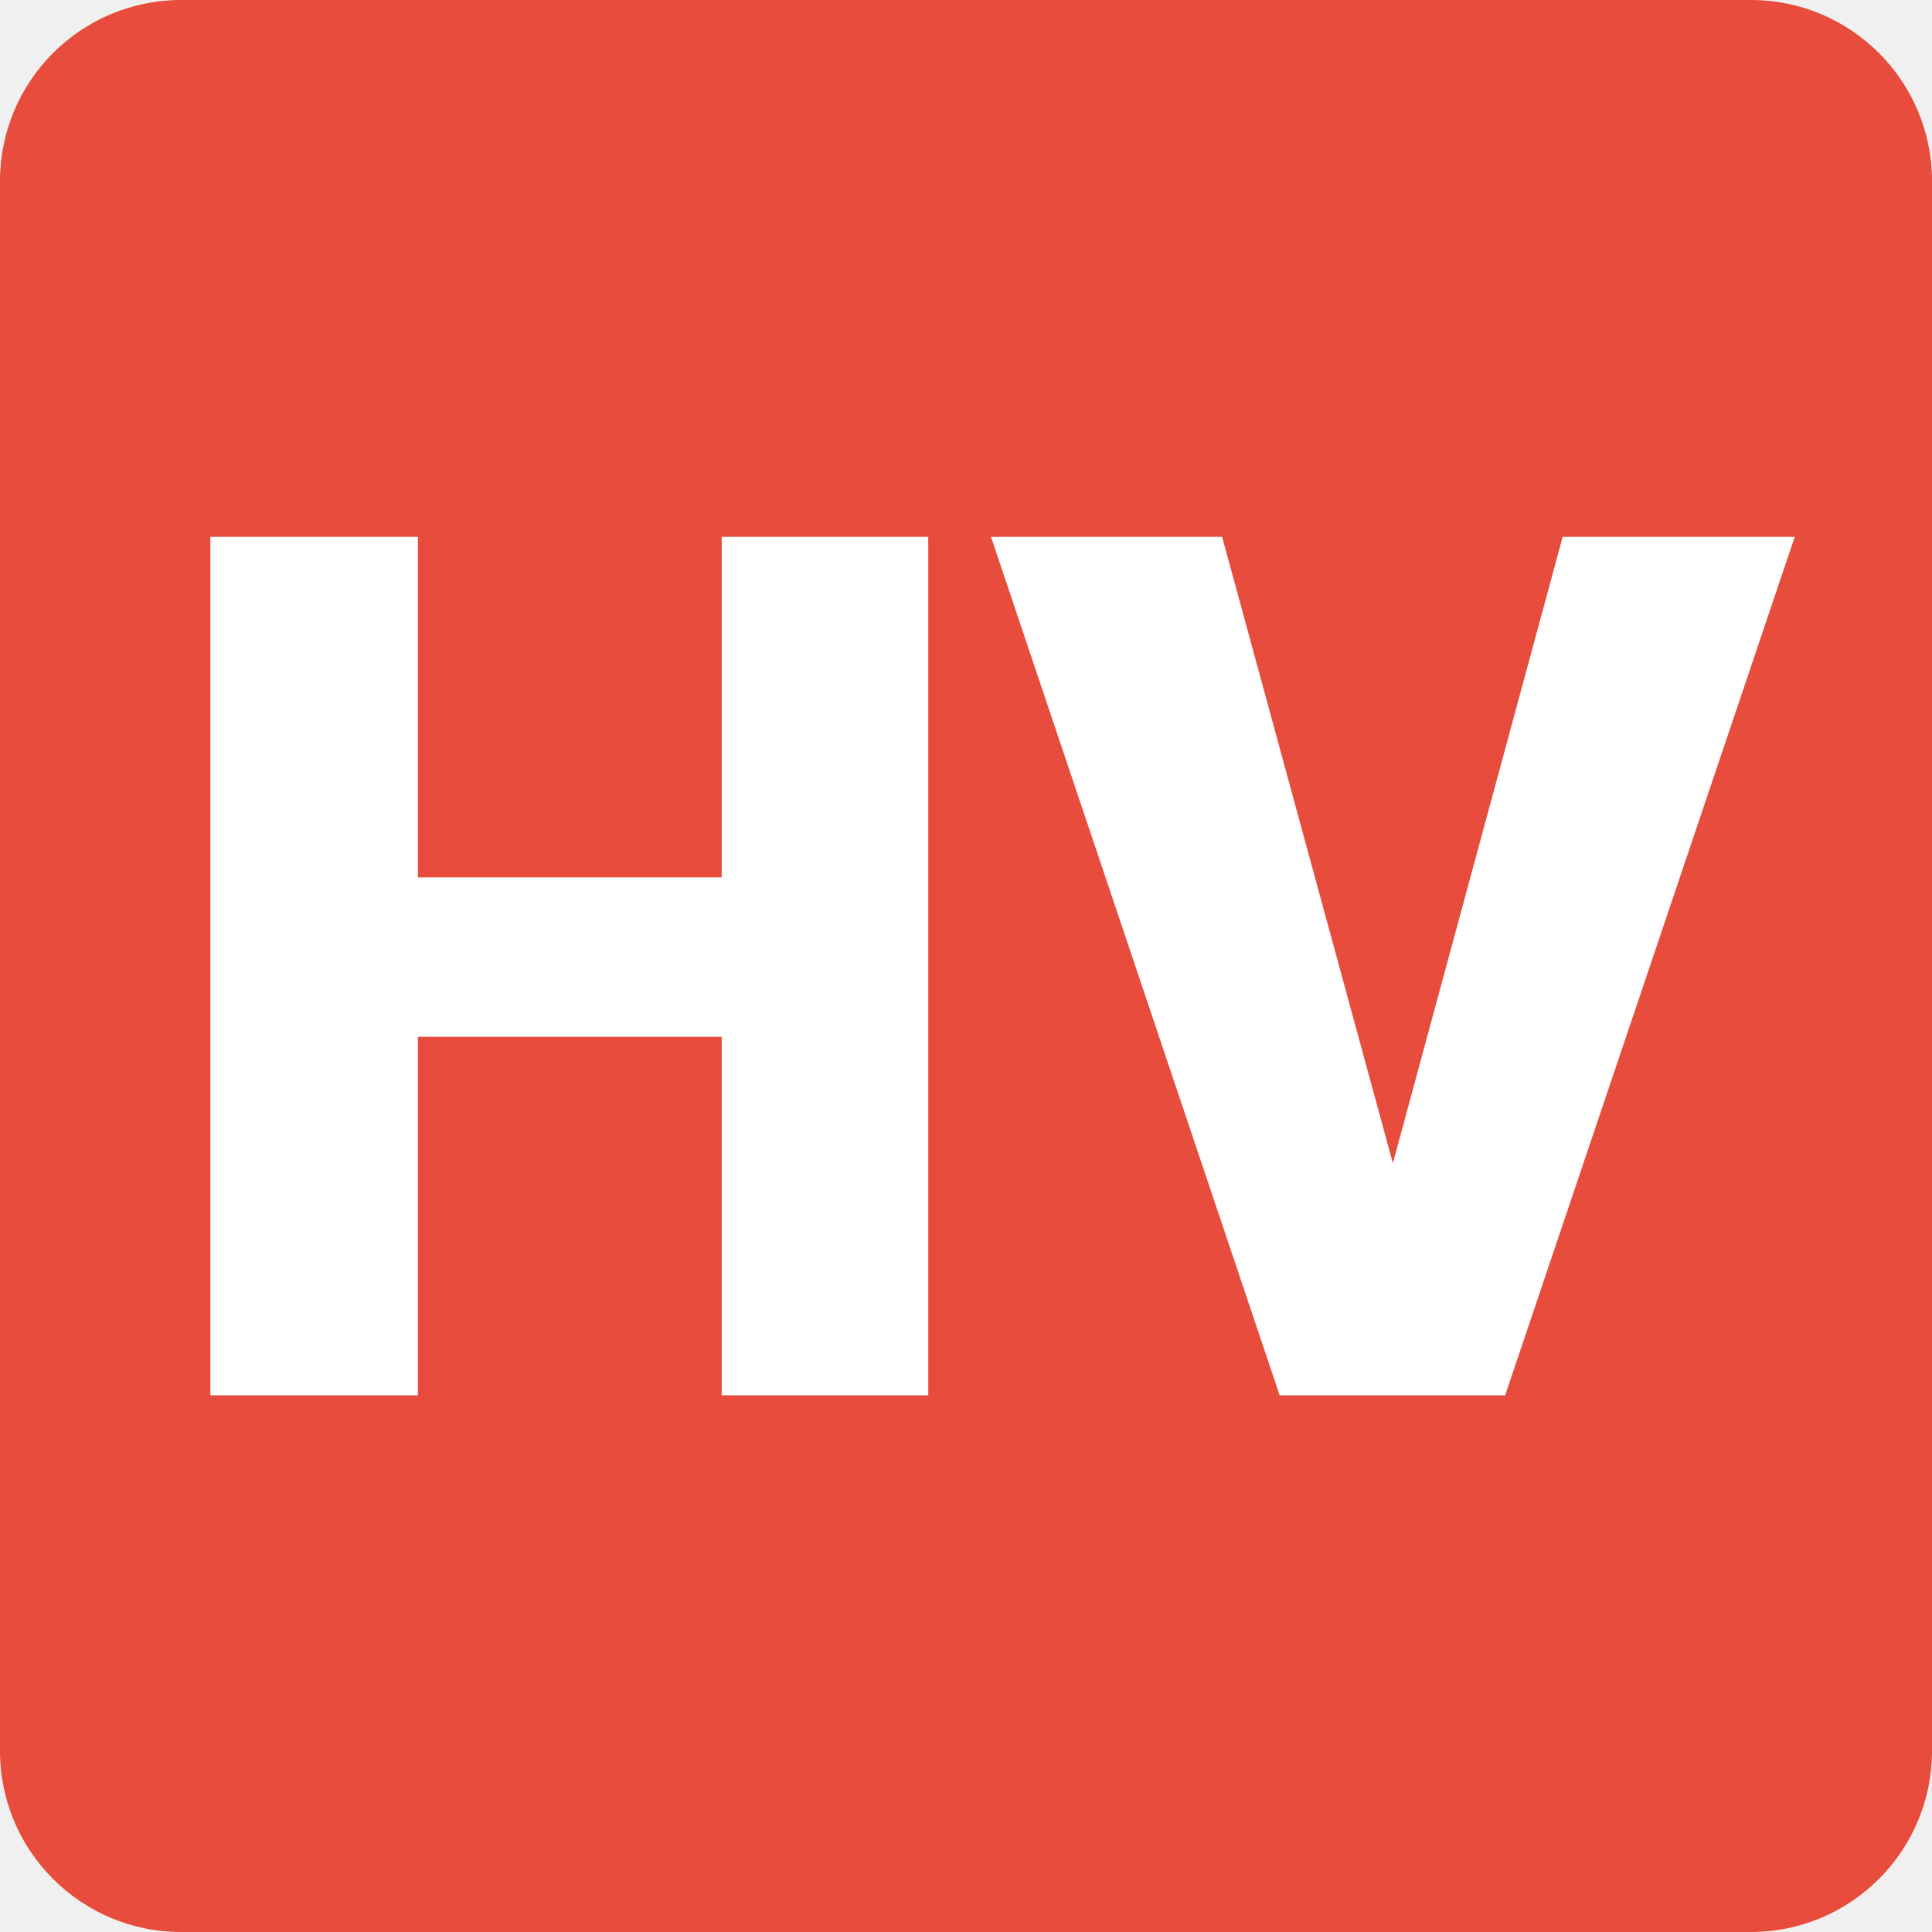
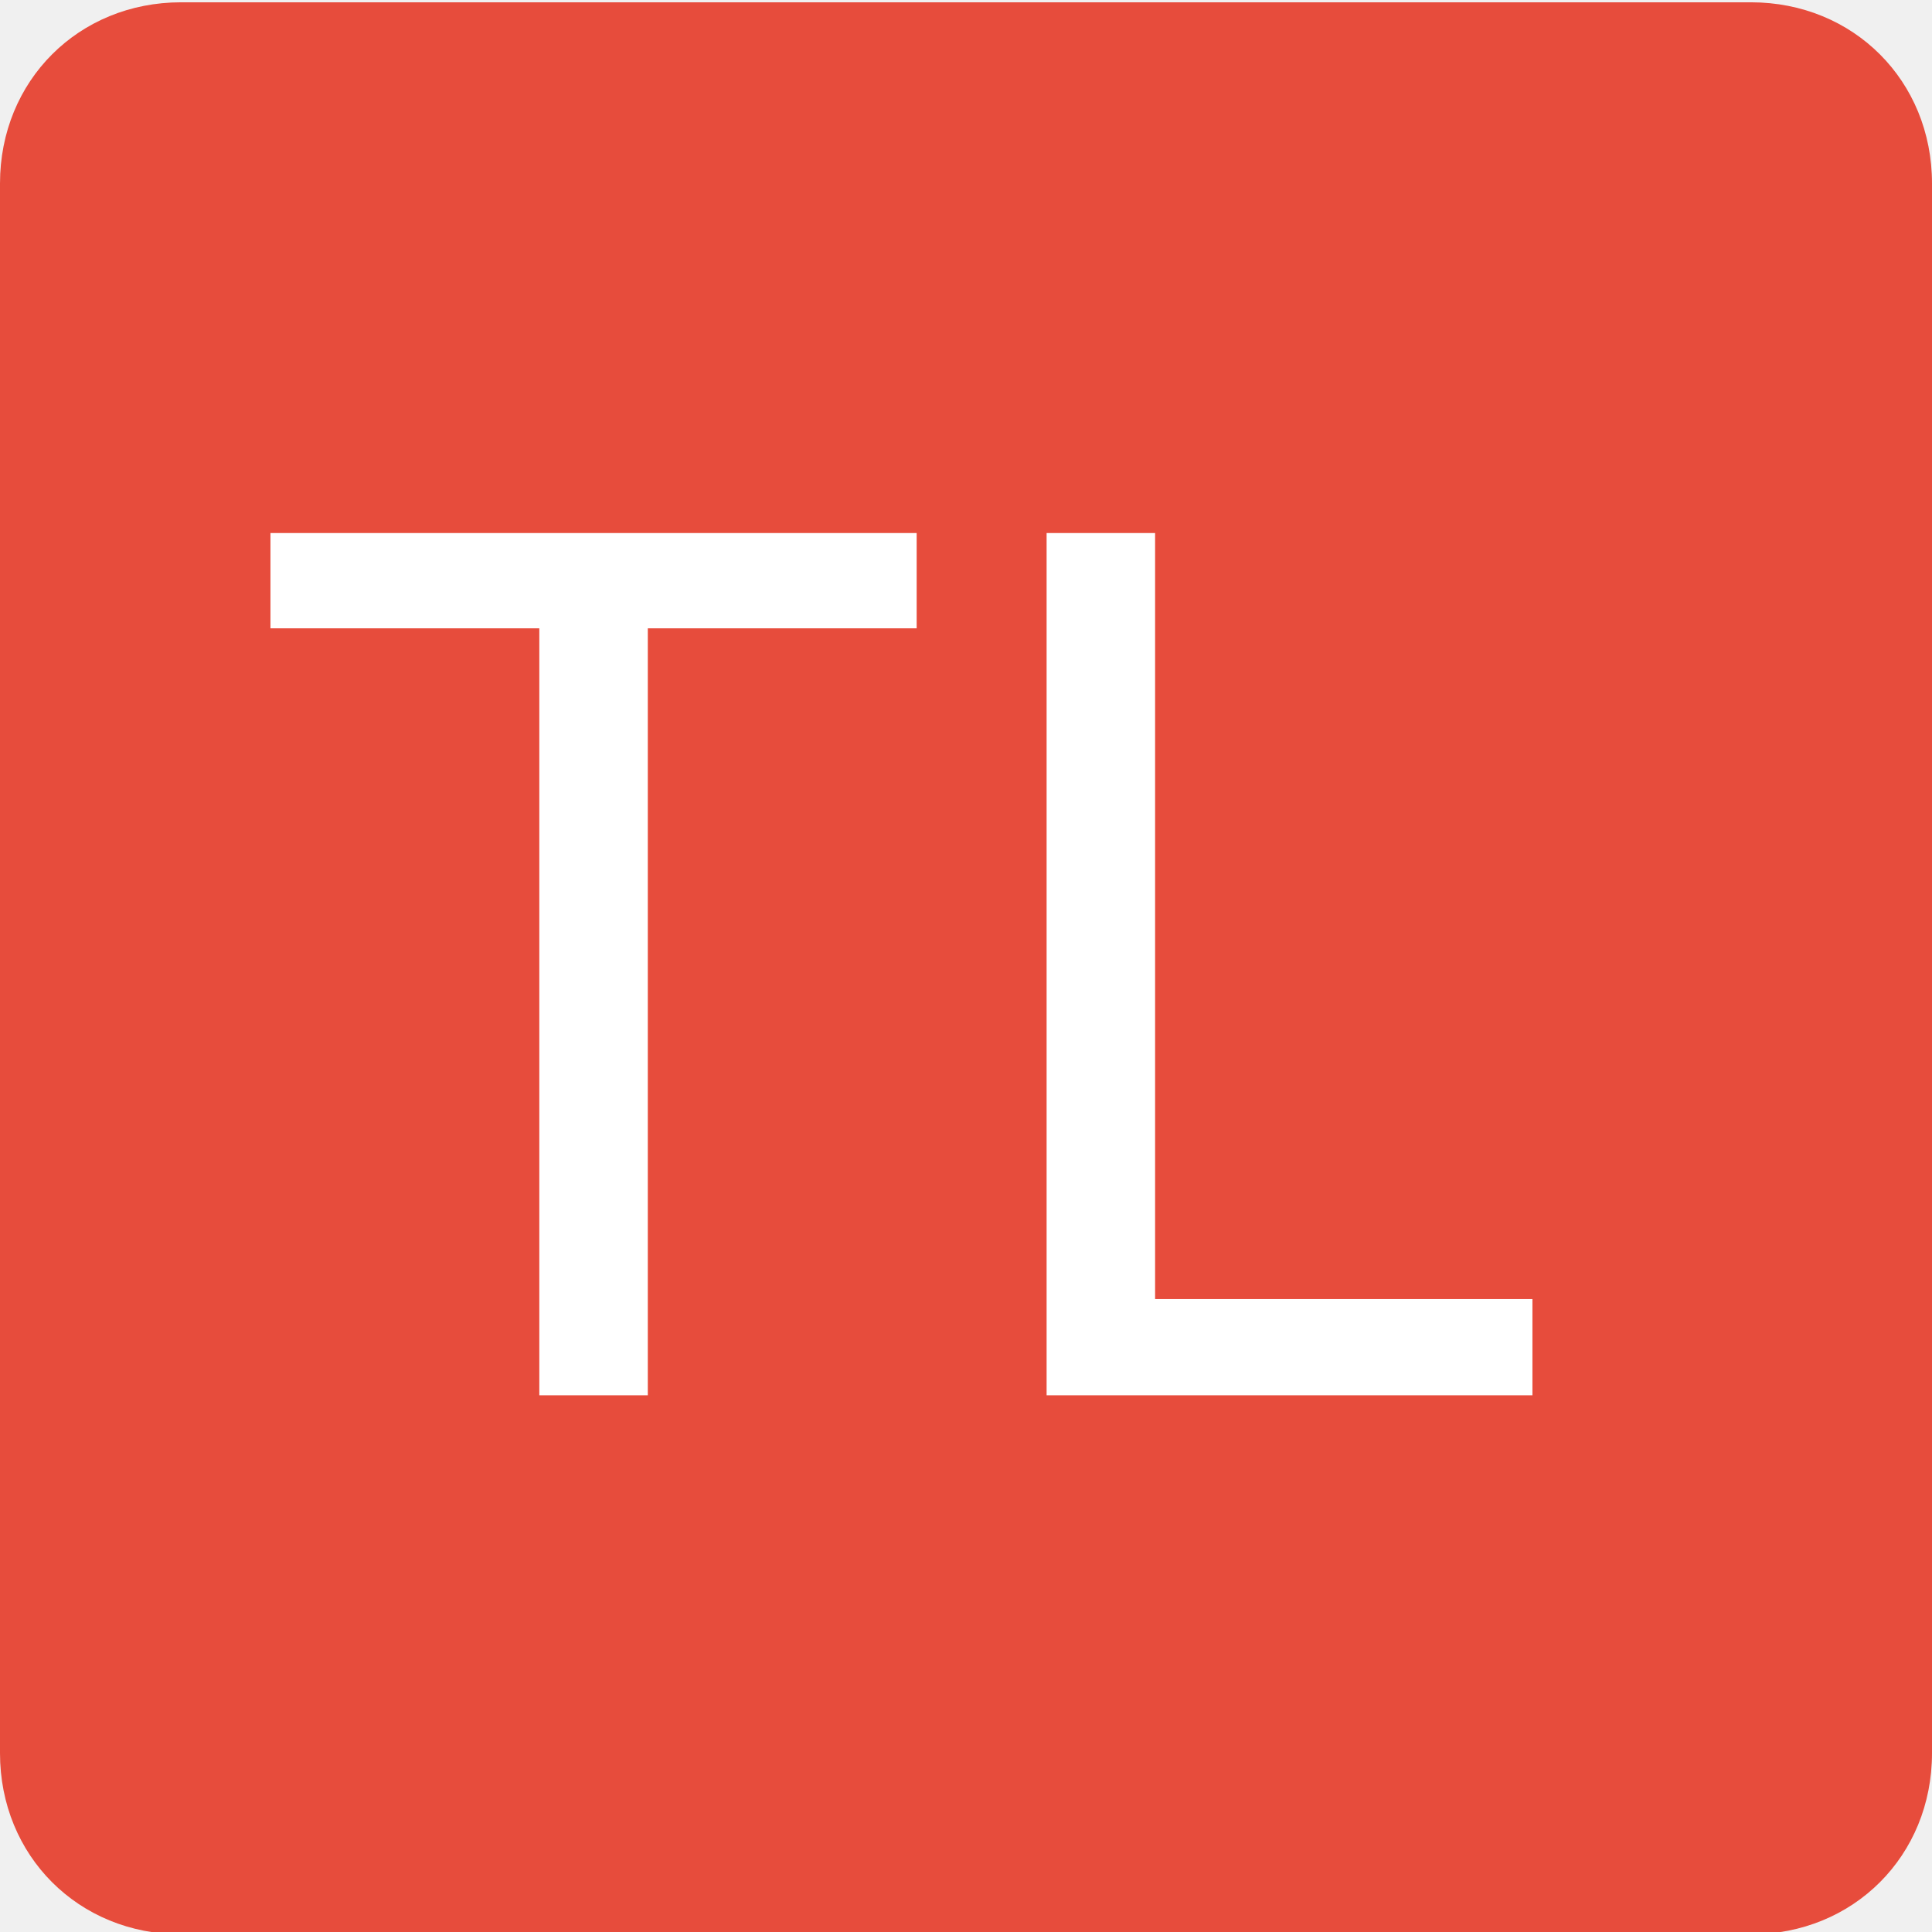
- <svg xmlns="http://www.w3.org/2000/svg" width="32" height="32" viewBox="0 0 32 32" id="svg5640" version="1.1">
-   <defs id="defs5642" />
+ <svg xmlns="http://www.w3.org/2000/svg" version="1.1" id="svg5640" x="0px" y="0px" viewBox="0 0 32 32" style="enable-background:new 0 0 32 32;" xml:space="preserve">
+   <style type="text/css">
+ 	.st0{fill:#E74C3C;}
+ 	.st1{fill:#FFFFFF;}
+ 	.st2{font-family:'Roboto-Black';}
+ 	.st3{font-size:20px;}
+ </style>
  <g id="layer1" transform="translate(0,-1020.362)">
-     <rect style="opacity:1;fill:#e74c3c;fill-opacity:1;stroke:none;stroke-width:1;stroke-linecap:round;stroke-linejoin:miter;stroke-miterlimit:4;stroke-dasharray:none;stroke-dashoffset:0;stroke-opacity:1" id="rect6188" width="32" height="32" x="0" y="1020.362" rx="3" ry="3" />
-     <text xml:space="preserve" style="font-style:normal;font-weight:normal;font-size:10px;line-height:125%;font-family:Sans;letter-spacing:0px;word-spacing:0px;fill:#ffffff;fill-opacity:1;stroke:none;stroke-width:1px;stroke-linecap:butt;stroke-linejoin:miter;stroke-opacity:1" x="2.405" y="1043.472" id="text6190">
-       <tspan id="tspan6192" x="2.405" y="1043.472" style="font-style:normal;font-variant:normal;font-weight:900;font-stretch:normal;font-size:20px;line-height:125%;font-family:Roboto;-inkscape-font-specification:'Roboto, Heavy';text-align:start;writing-mode:lr-tb;text-anchor:start;fill:#ffffff">HV</tspan>
-     </text>
+     <path id="rect6188" class="st0" d="M3,1020.4h26c1.7,0,3,1.3,3,3v26c0,1.7-1.3,3-3,3H3c-1.7,0-3-1.3-3-3v-26   C0,1021.7,1.3,1020.4,3,1020.4z" />
+     <text transform="matrix(1 0 0 1 4.2765 1043.472)" class="st1 st2 st3">TL</text>
  </g>
</svg>
